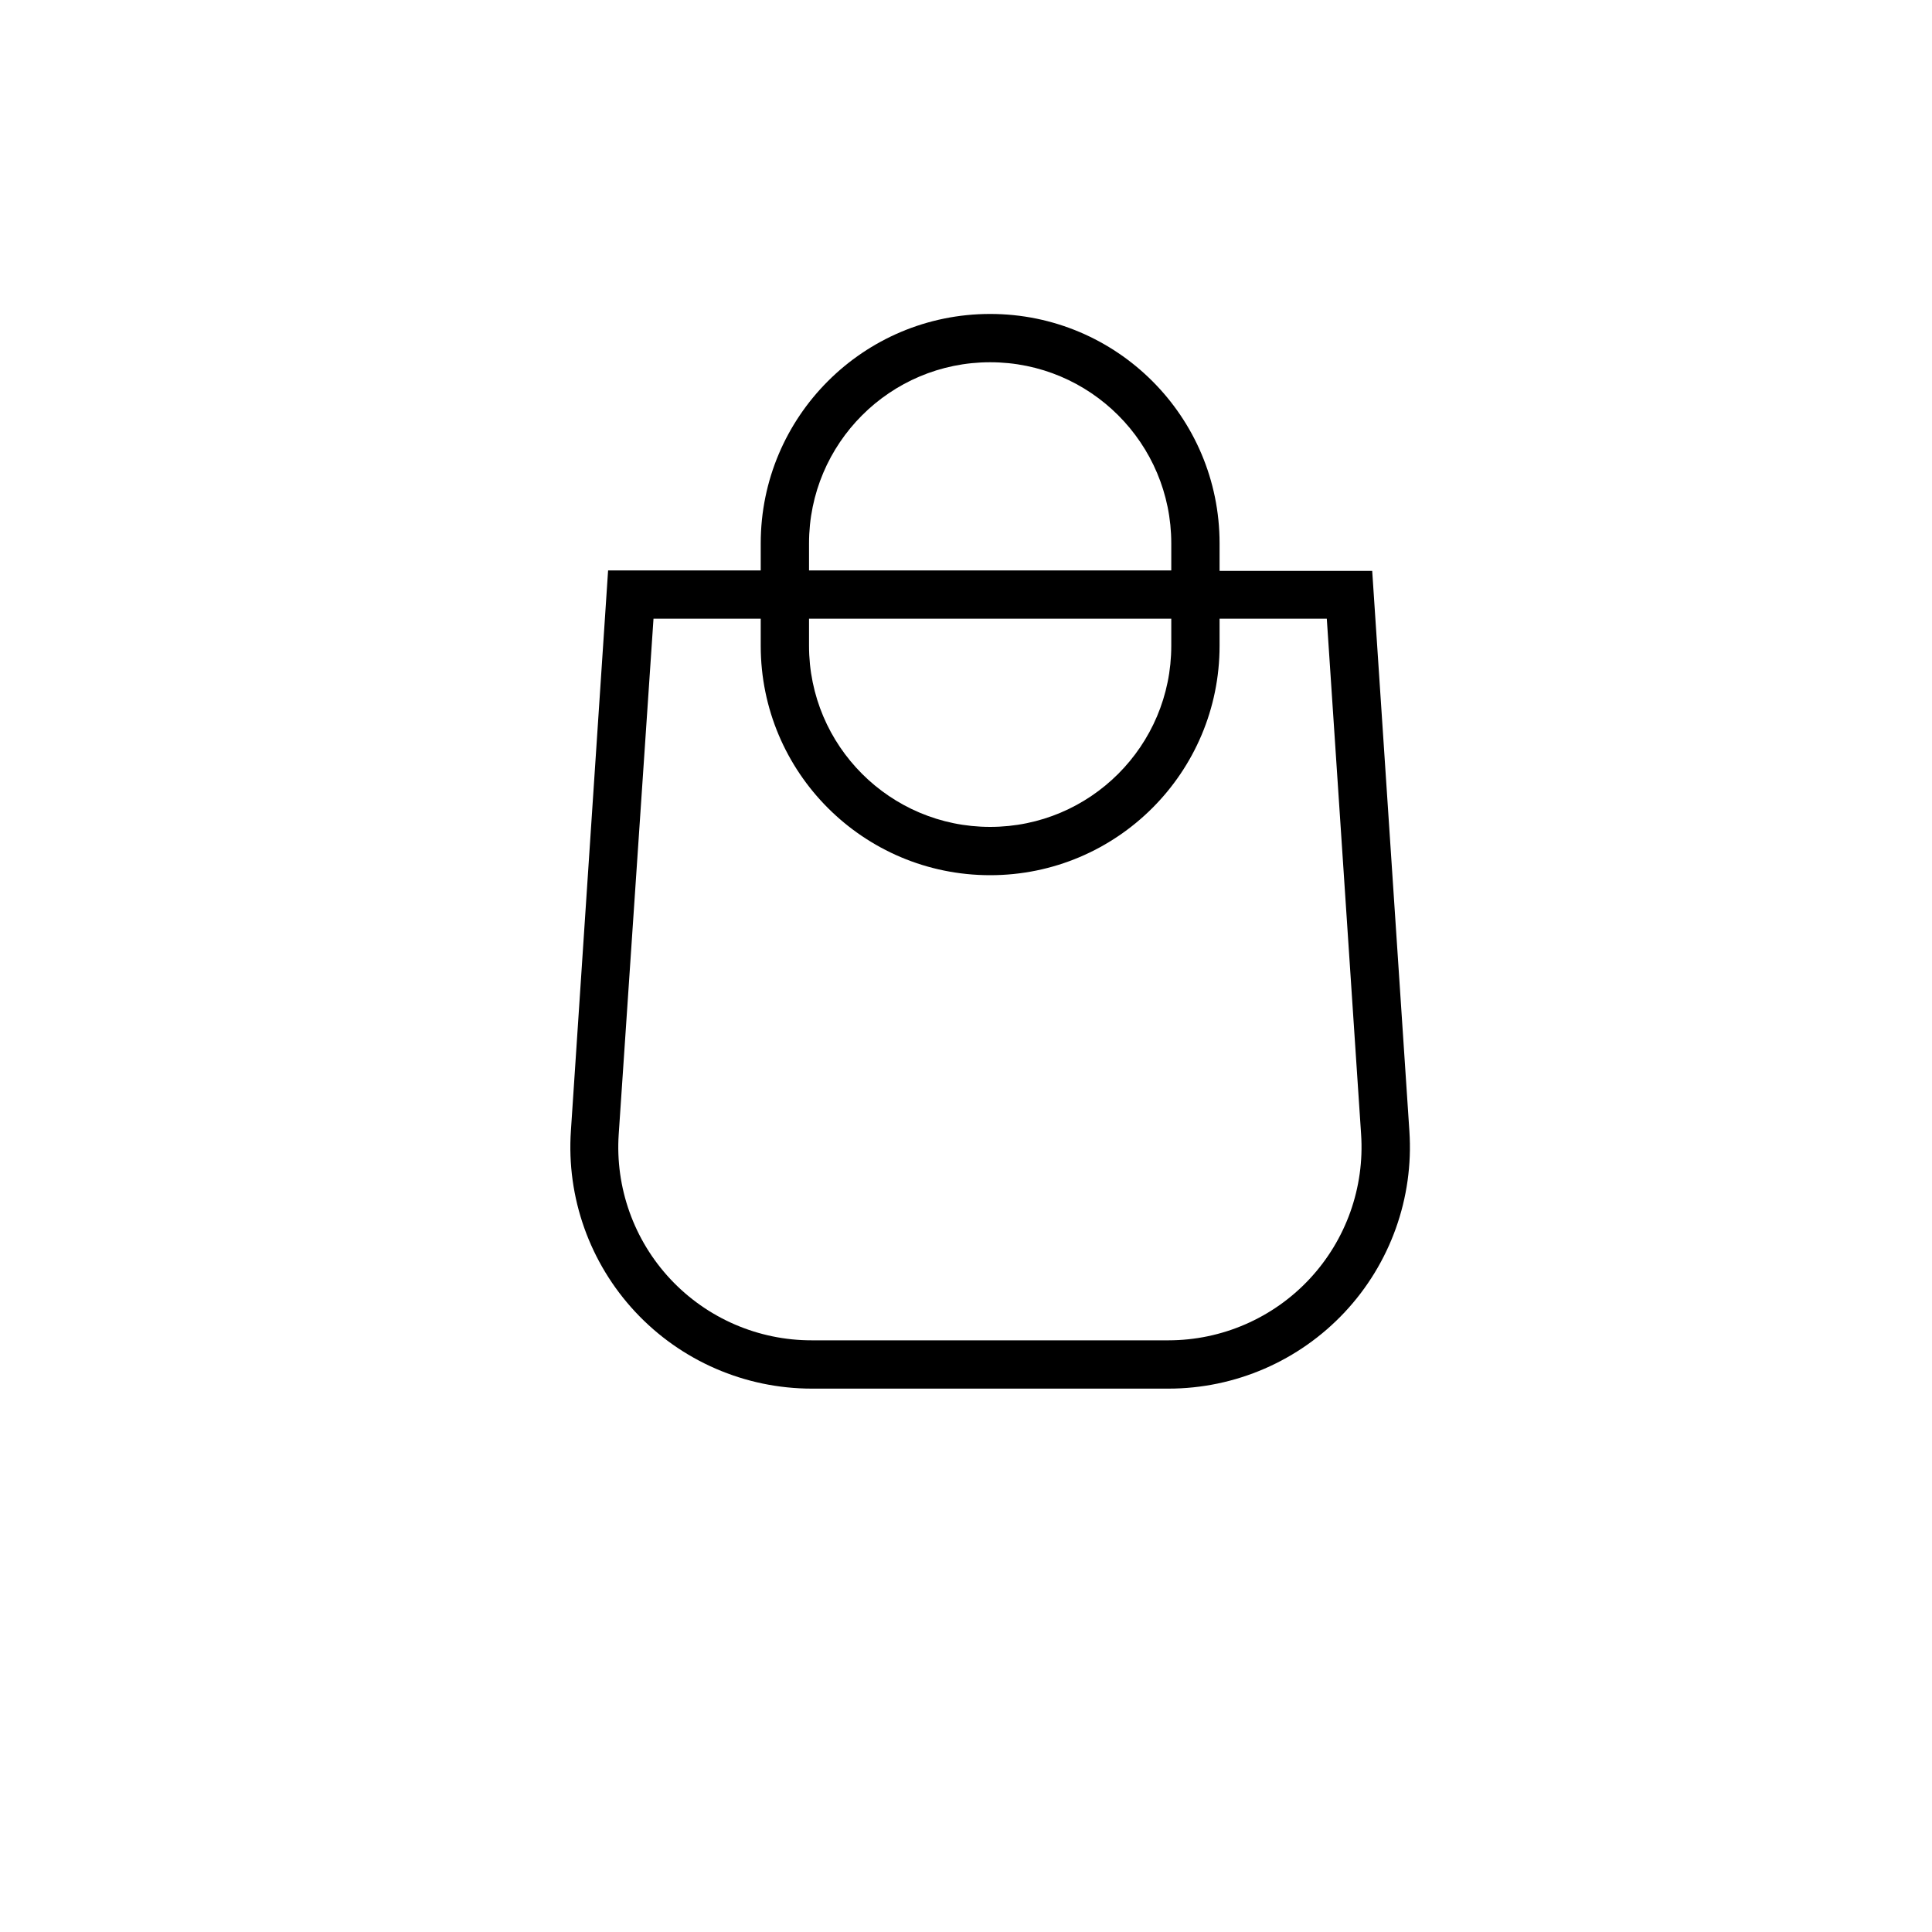
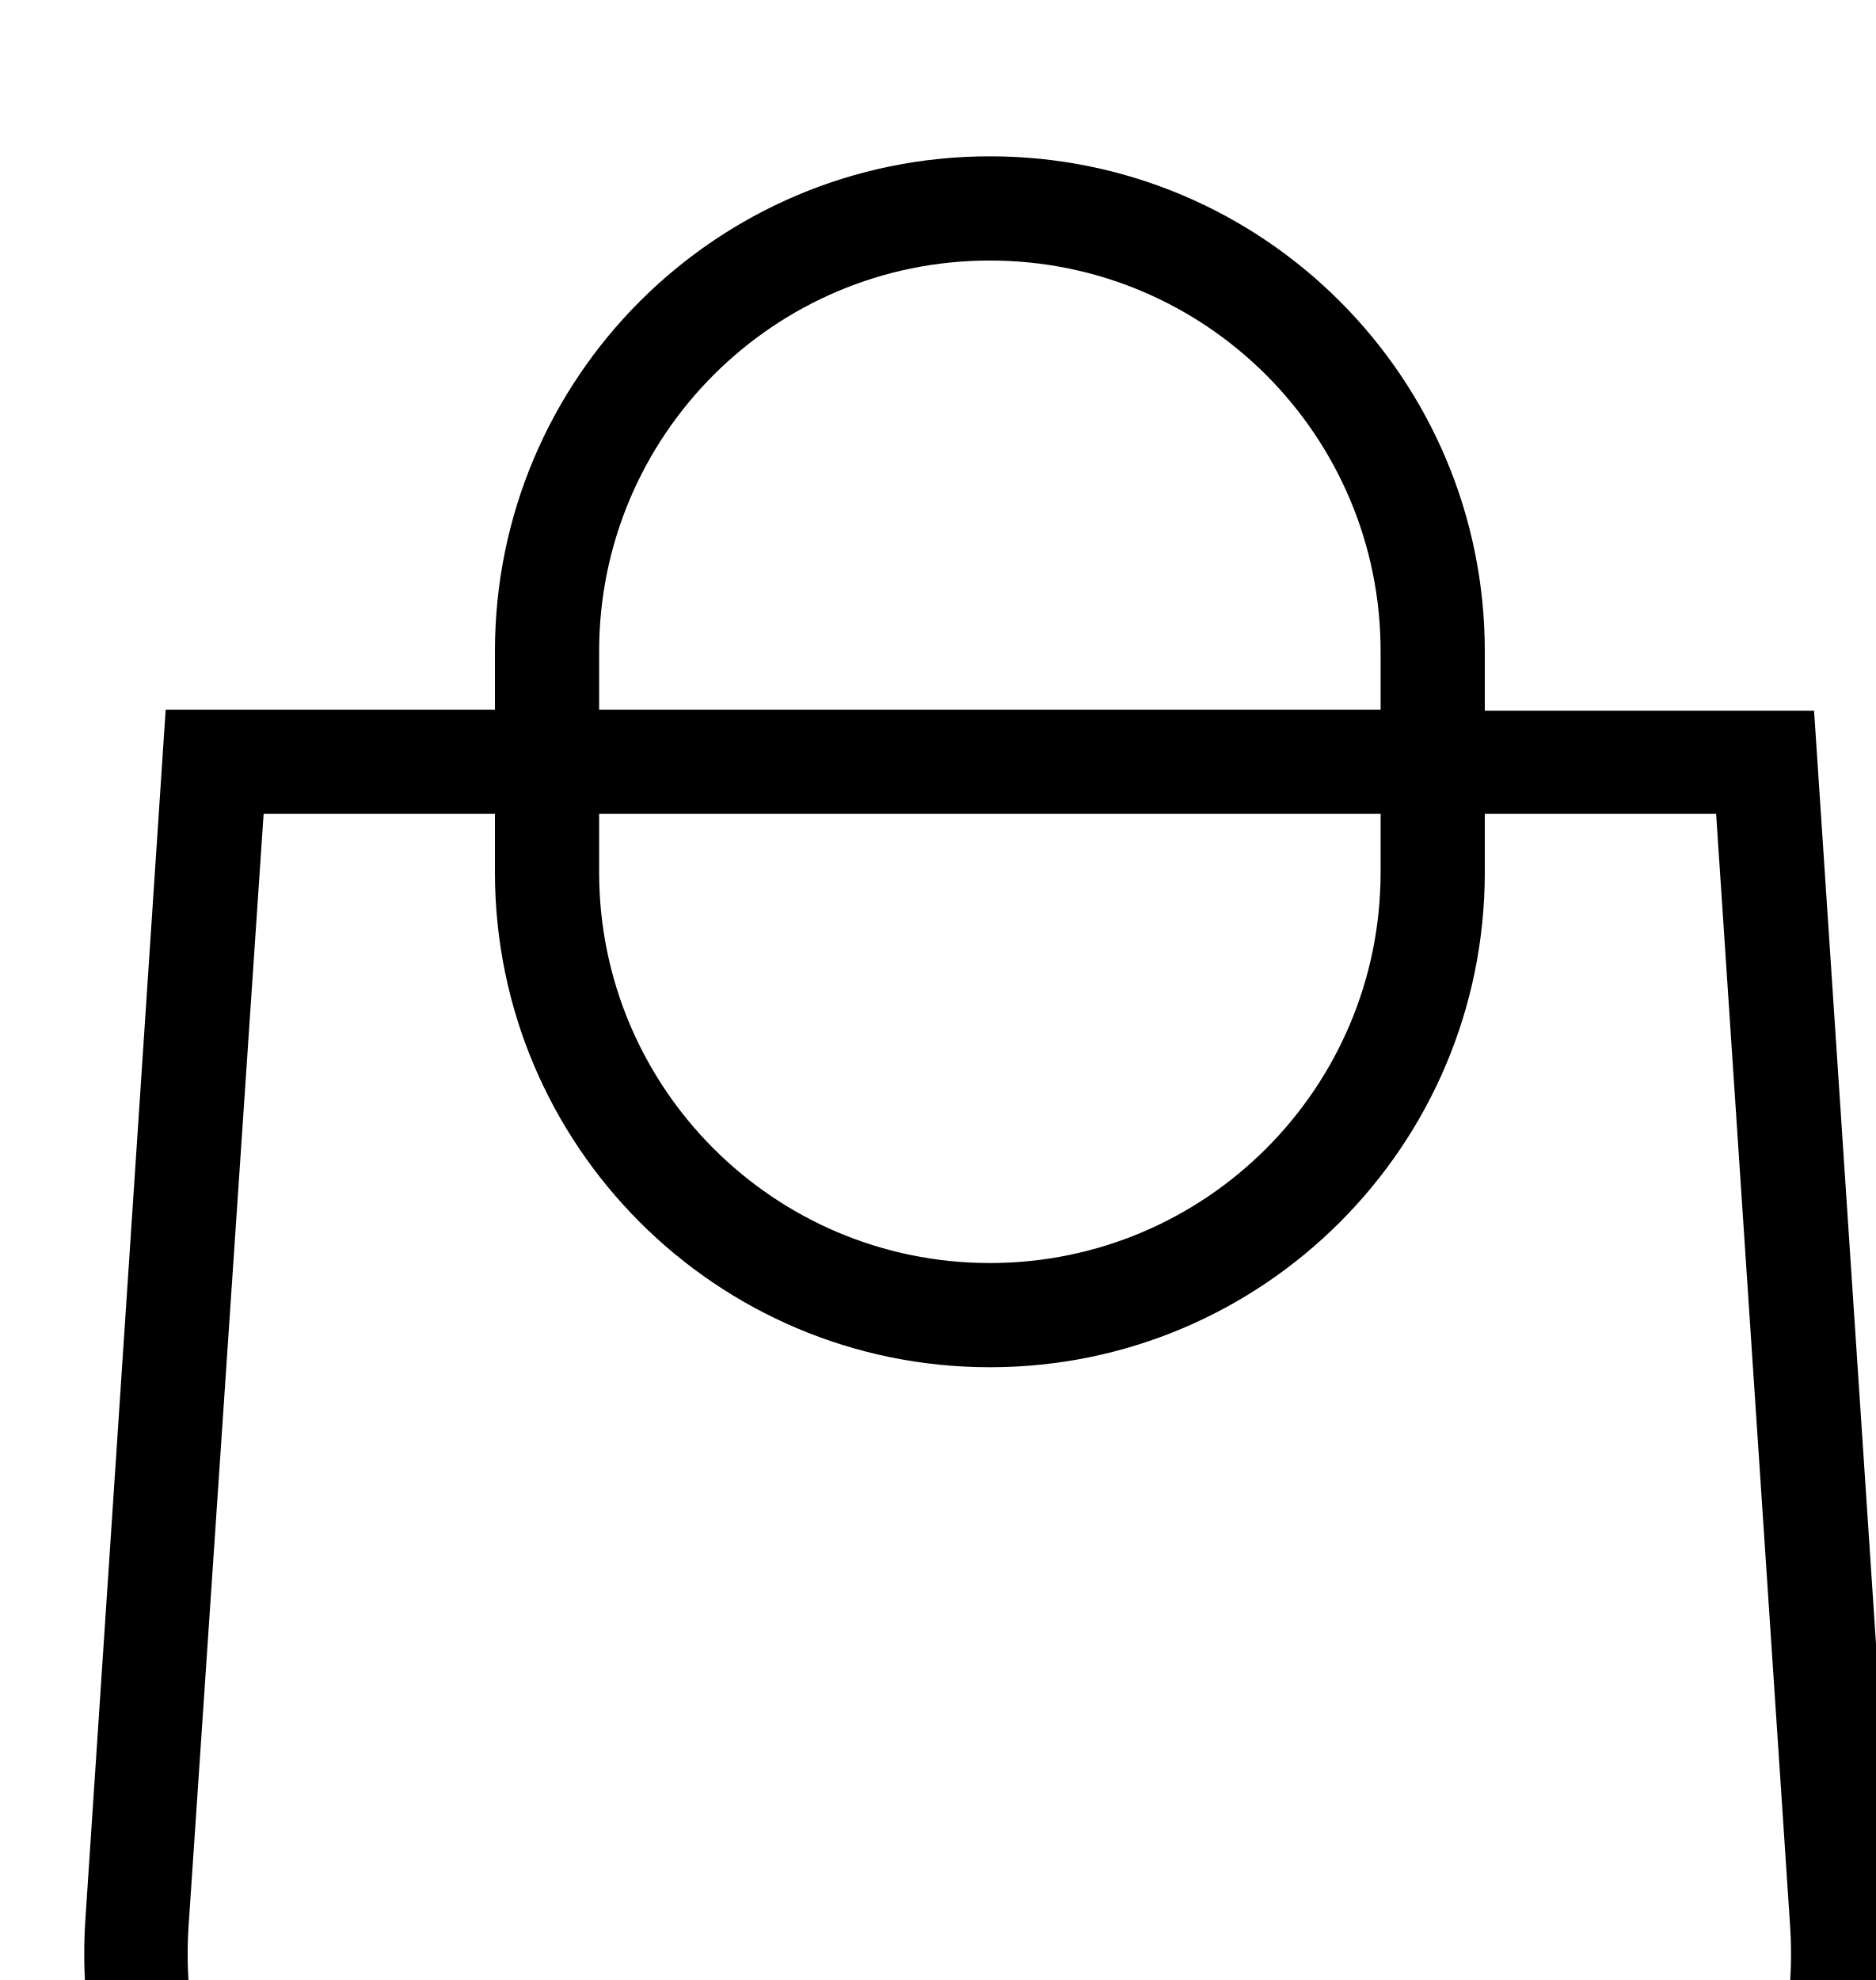
- <svg xmlns="http://www.w3.org/2000/svg" fill="none" class="icon icon-cart" viewBox="0 0 40 40">
+ <svg xmlns="http://www.w3.org/2000/svg" fill="none" class="icon icon-cart" viewBox="11 5 18 19">
  <path fill="currentColor" fill-rule="evenodd" d="M20.5 6.5a4.75 4.75 0 0 0-4.75 4.75v.56h-3.16l-.77 11.6a5 5 0 0 0 4.99 5.34h7.38a5 5 0 0 0 4.99-5.33l-.77-11.6h-3.16v-.57A4.75 4.75 0 0 0 20.5 6.5m3.75 5.31v-.56a3.75 3.75 0 1 0-7.5 0v.56zm-7.5 1h7.5v.56a3.75 3.75 0 1 1-7.5 0zm-1 0v.56a4.75 4.75 0 1 0 9.5 0v-.56h2.22l.71 10.67a4 4 0 0 1-3.99 4.27h-7.38a4 4 0 0 1-4-4.27l.72-10.67z" />
</svg>
